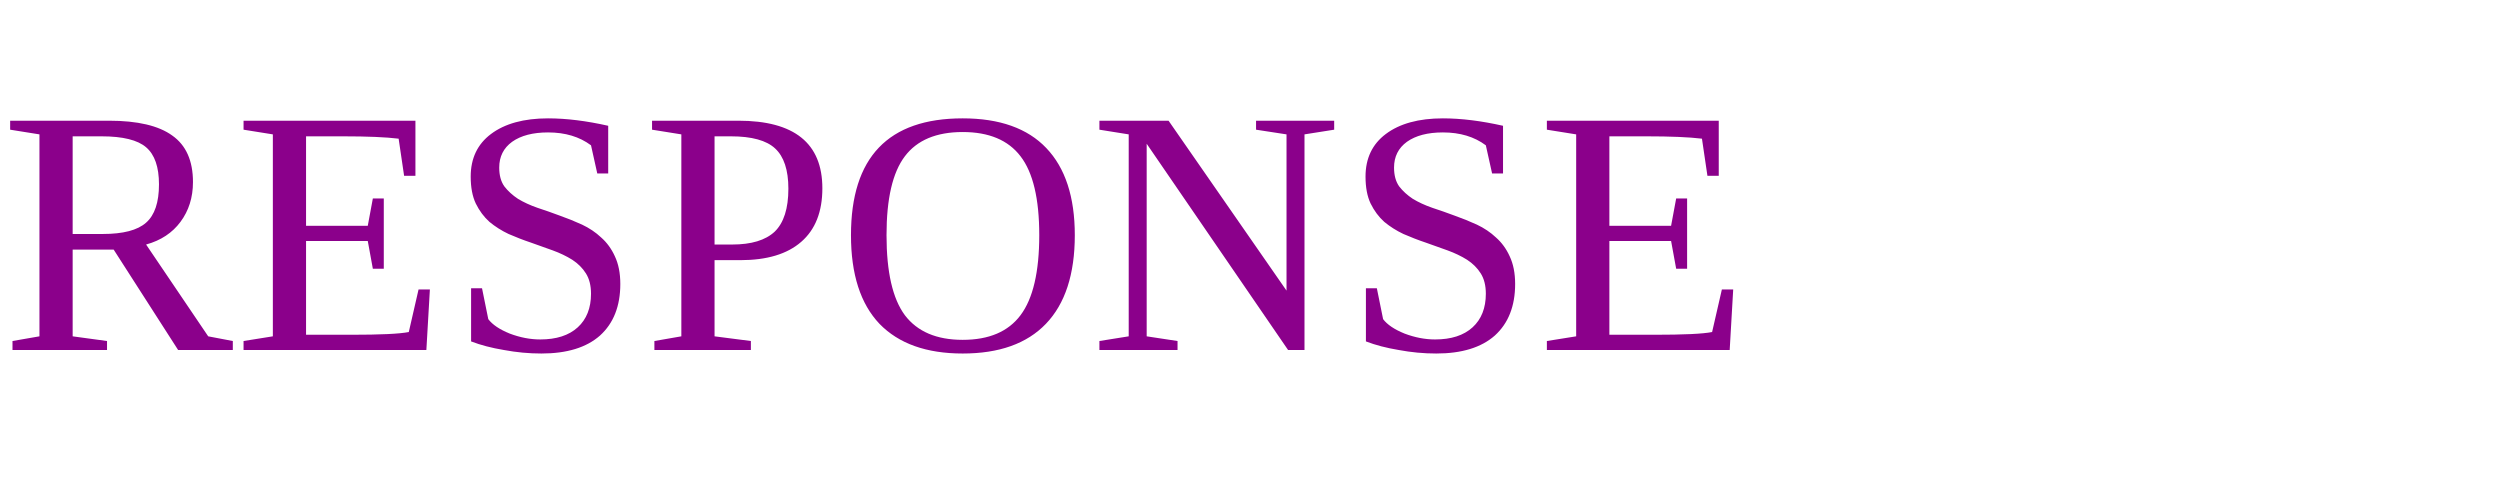
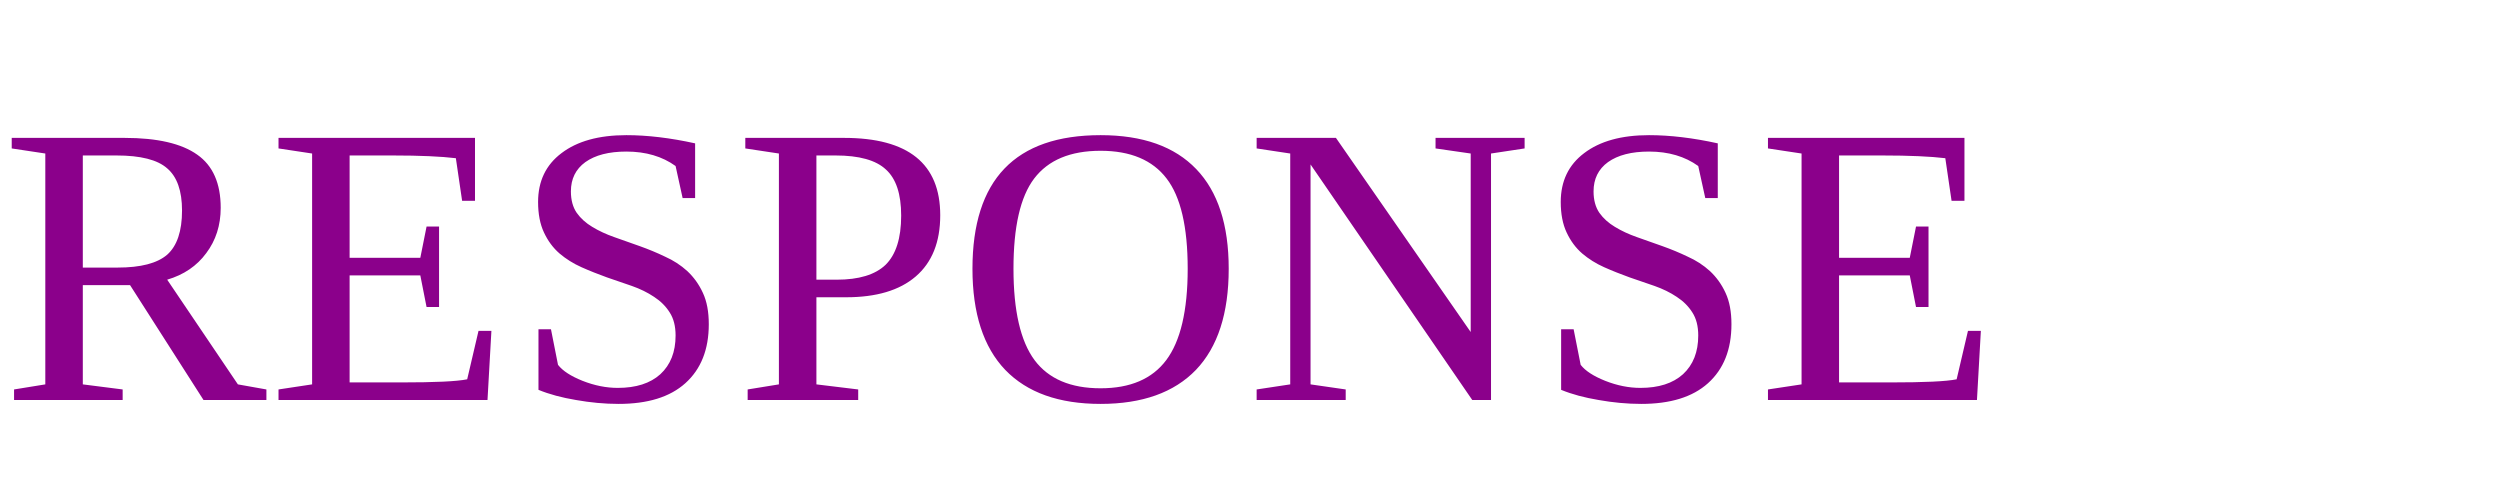
<svg xmlns="http://www.w3.org/2000/svg" version="1.1" width="100" height="20" style="fill:rgb(0,0,255)">
-   <text font-size="14" x="0" y="14">
+   <text font-size="16" x="0" y="16">
    <tspan fill="darkmagenta">RESPONSE</tspan>
  </text>
</svg>
